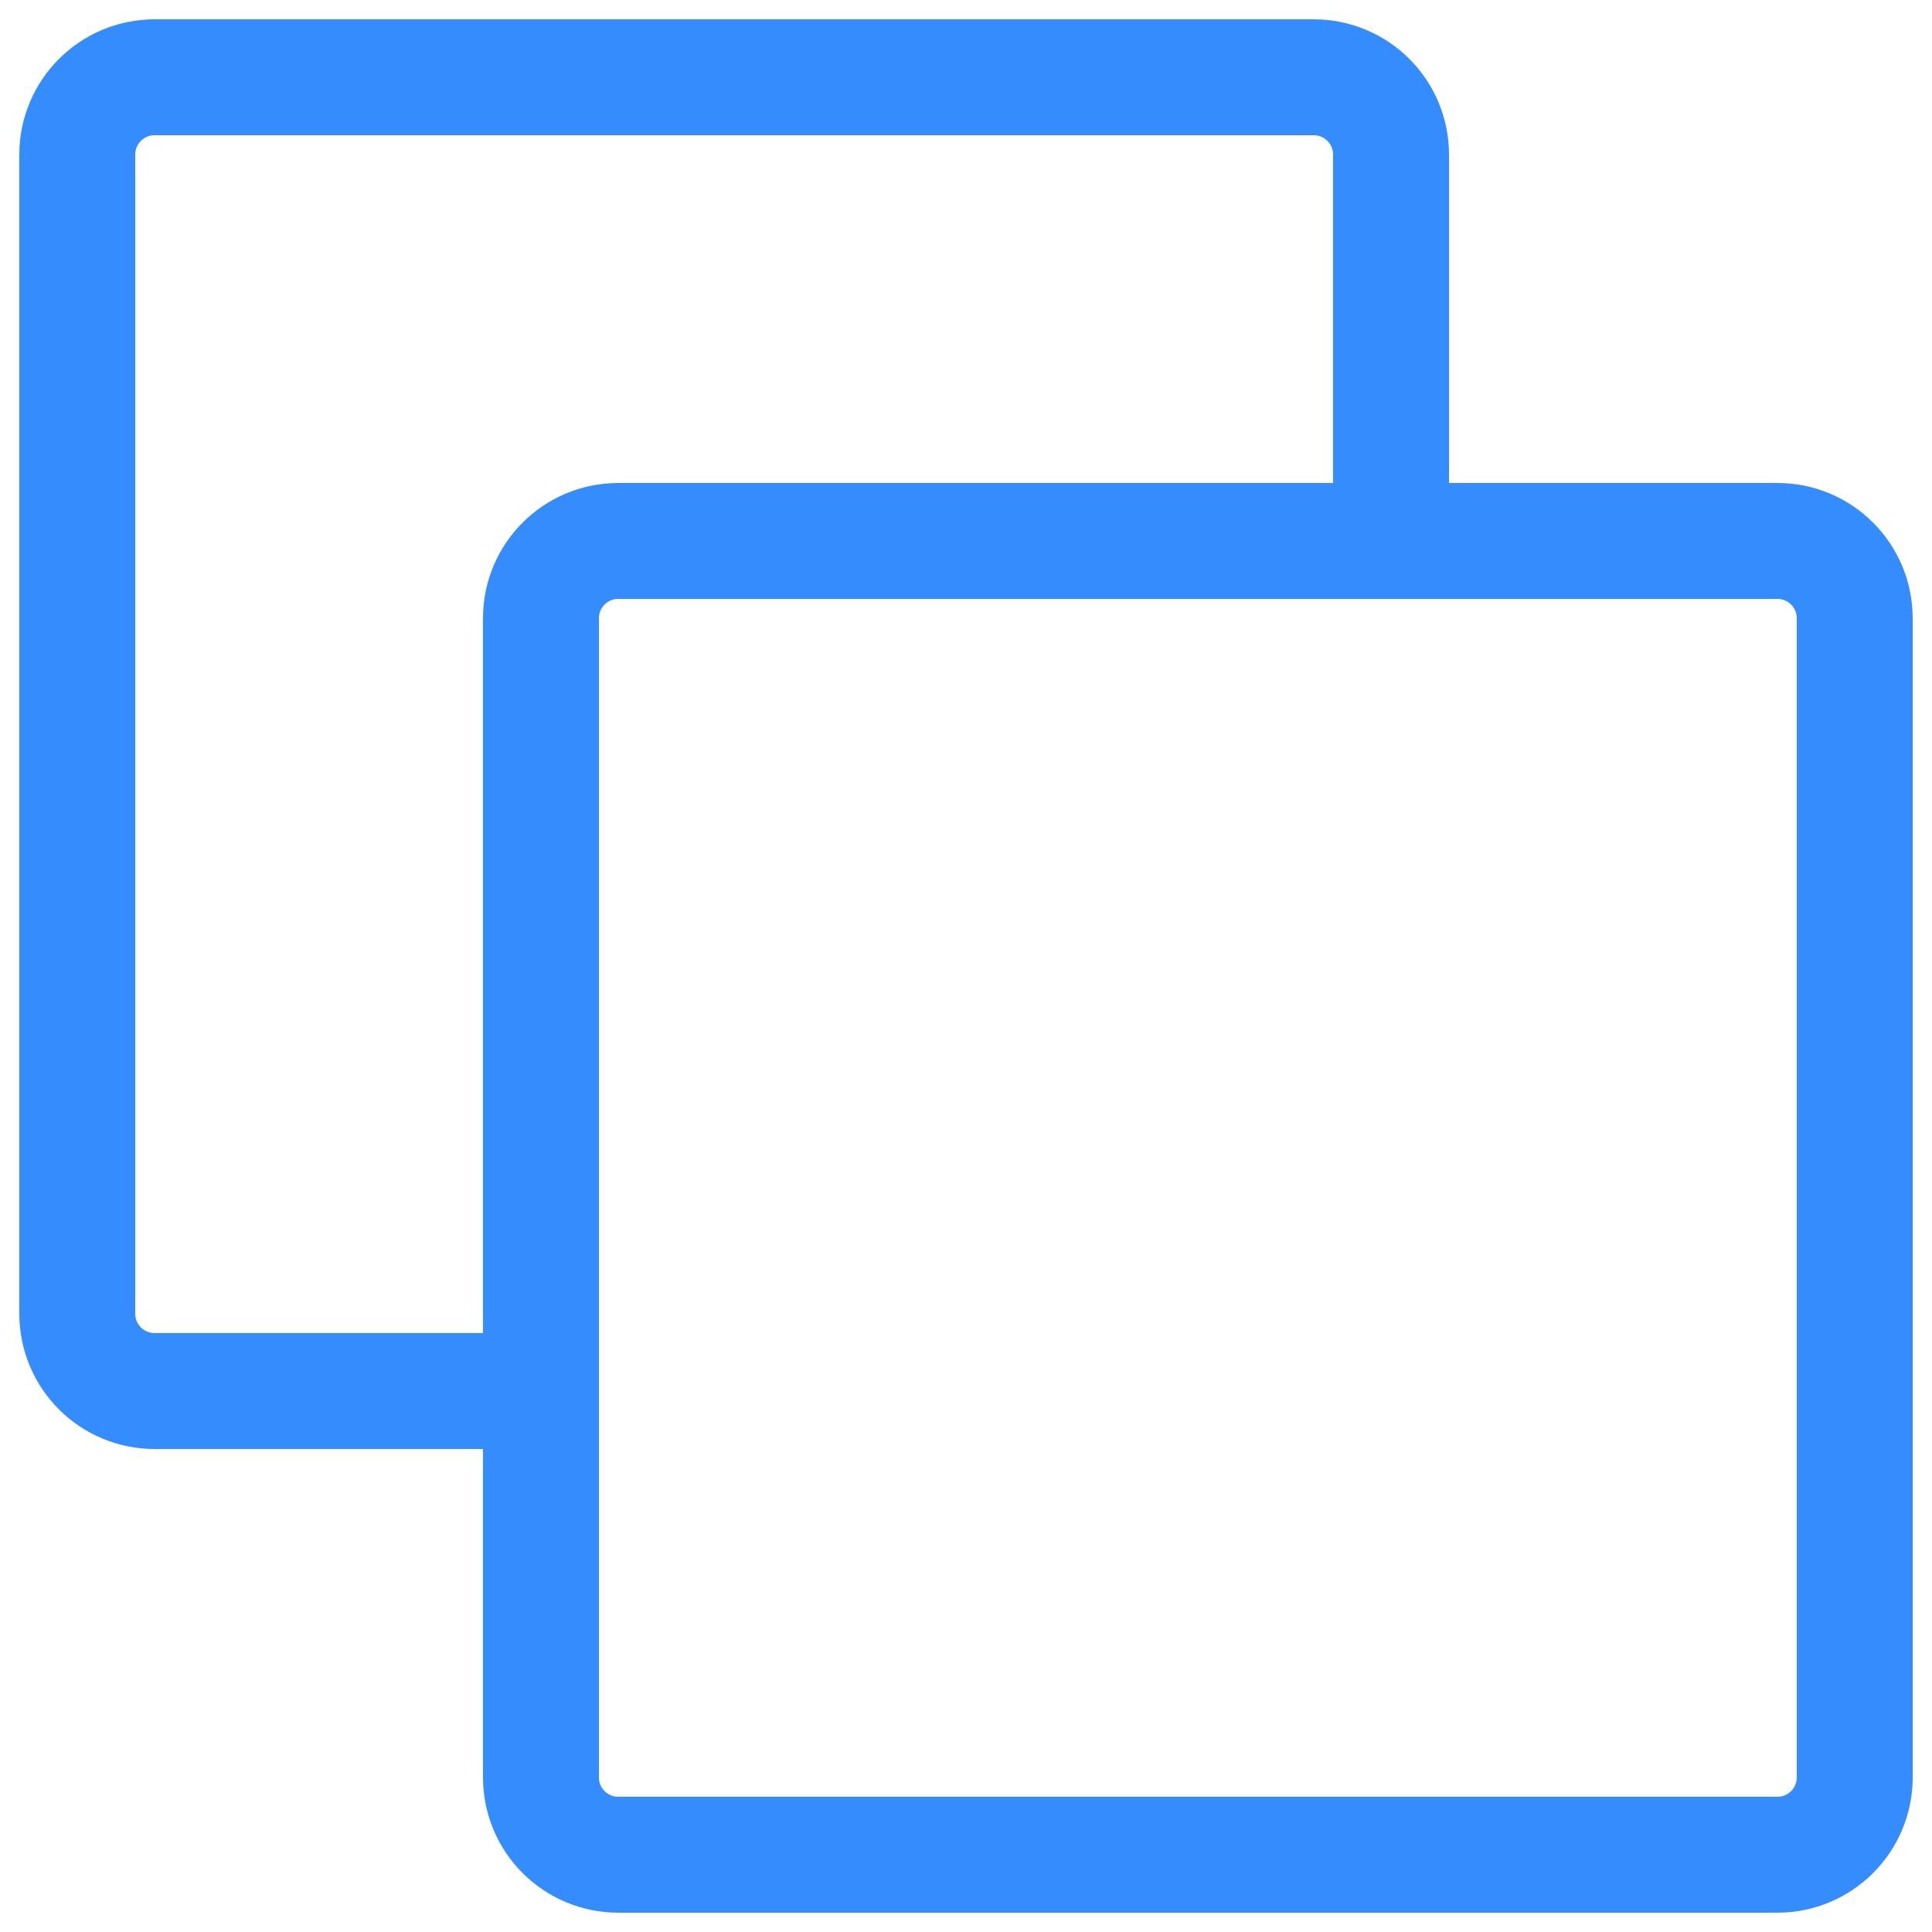
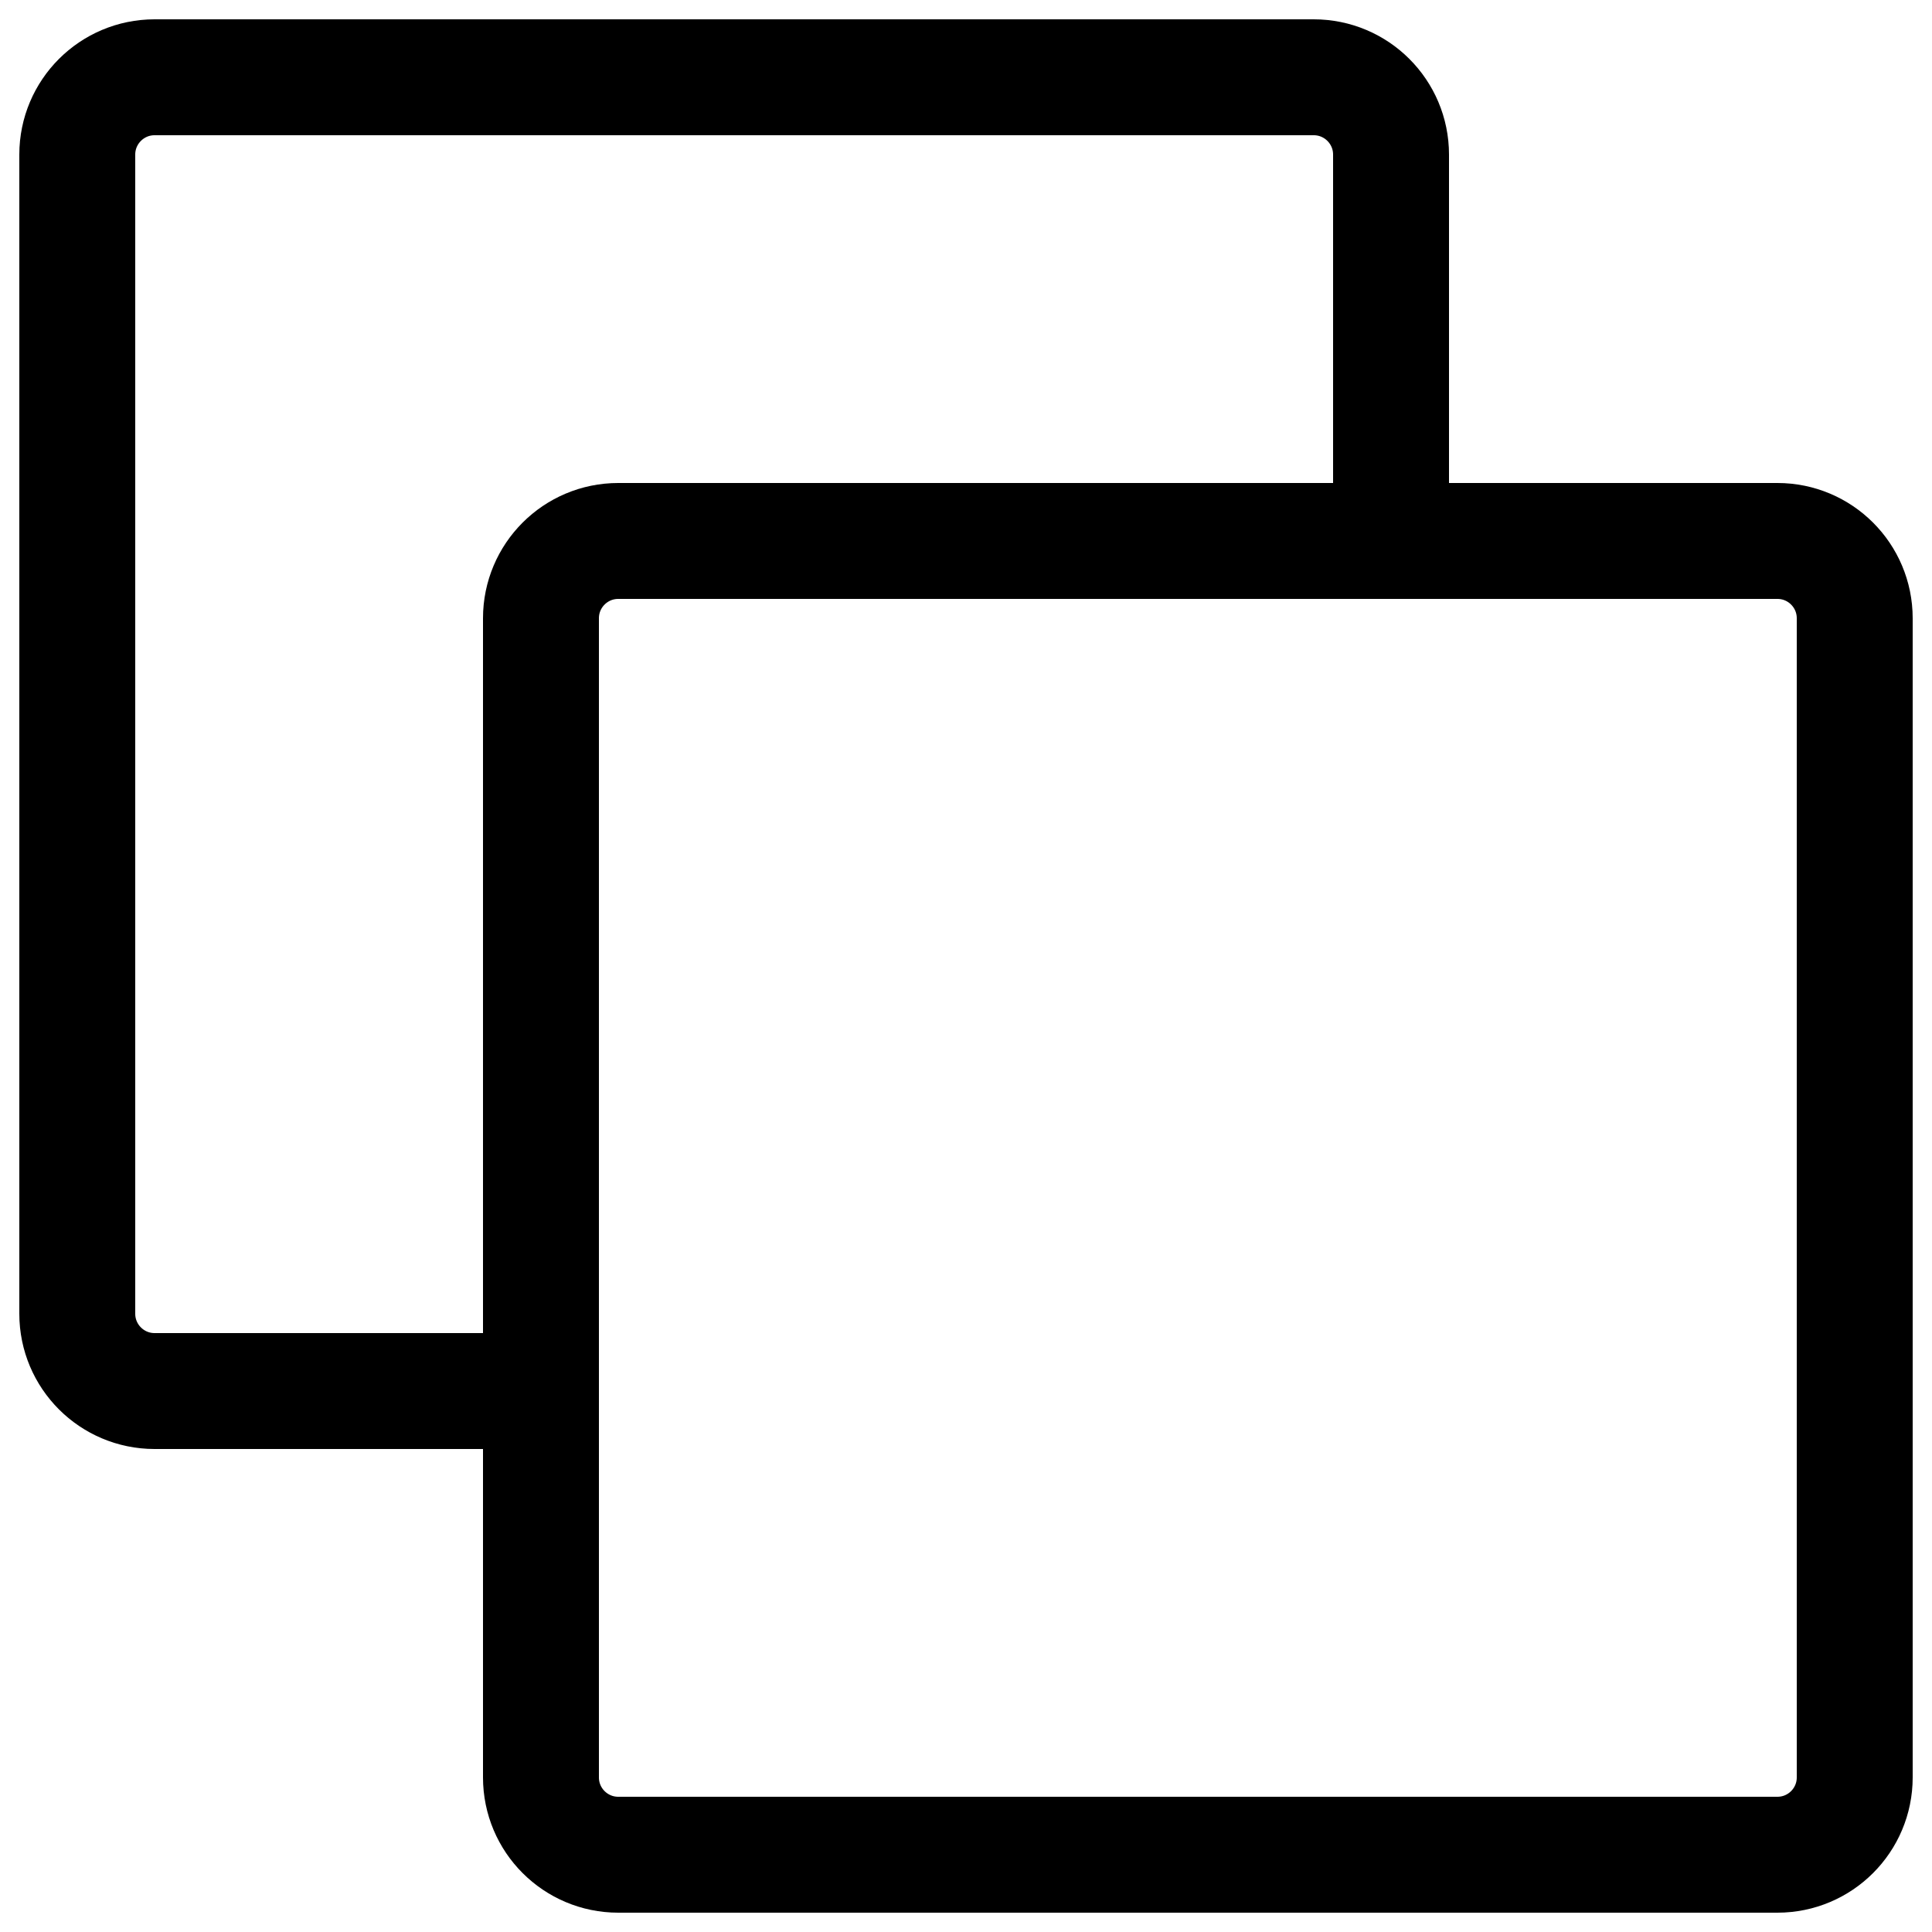
<svg xmlns="http://www.w3.org/2000/svg" width="25" height="25" viewBox="0 0 25 25">
-   <g fill="none" fill-rule="evenodd" stroke="#348CFD" stroke-linecap="round" stroke-linejoin="round" stroke-width="1.5" transform="translate(1 1)">
+   <g fill="none" fill-rule="evenodd" stroke="currentColor" stroke-linecap="round" stroke-linejoin="round" stroke-width="1.5" transform="translate(1 1)">
    <path d="M6 17H1c-.552 0-1-.448-1-1V1c0-.552.448-1 1-1h15c.552 0 1 .448 1 1v5" />
    <rect width="17" height="17" x="6" y="6" rx="1" />
  </g>
</svg>
